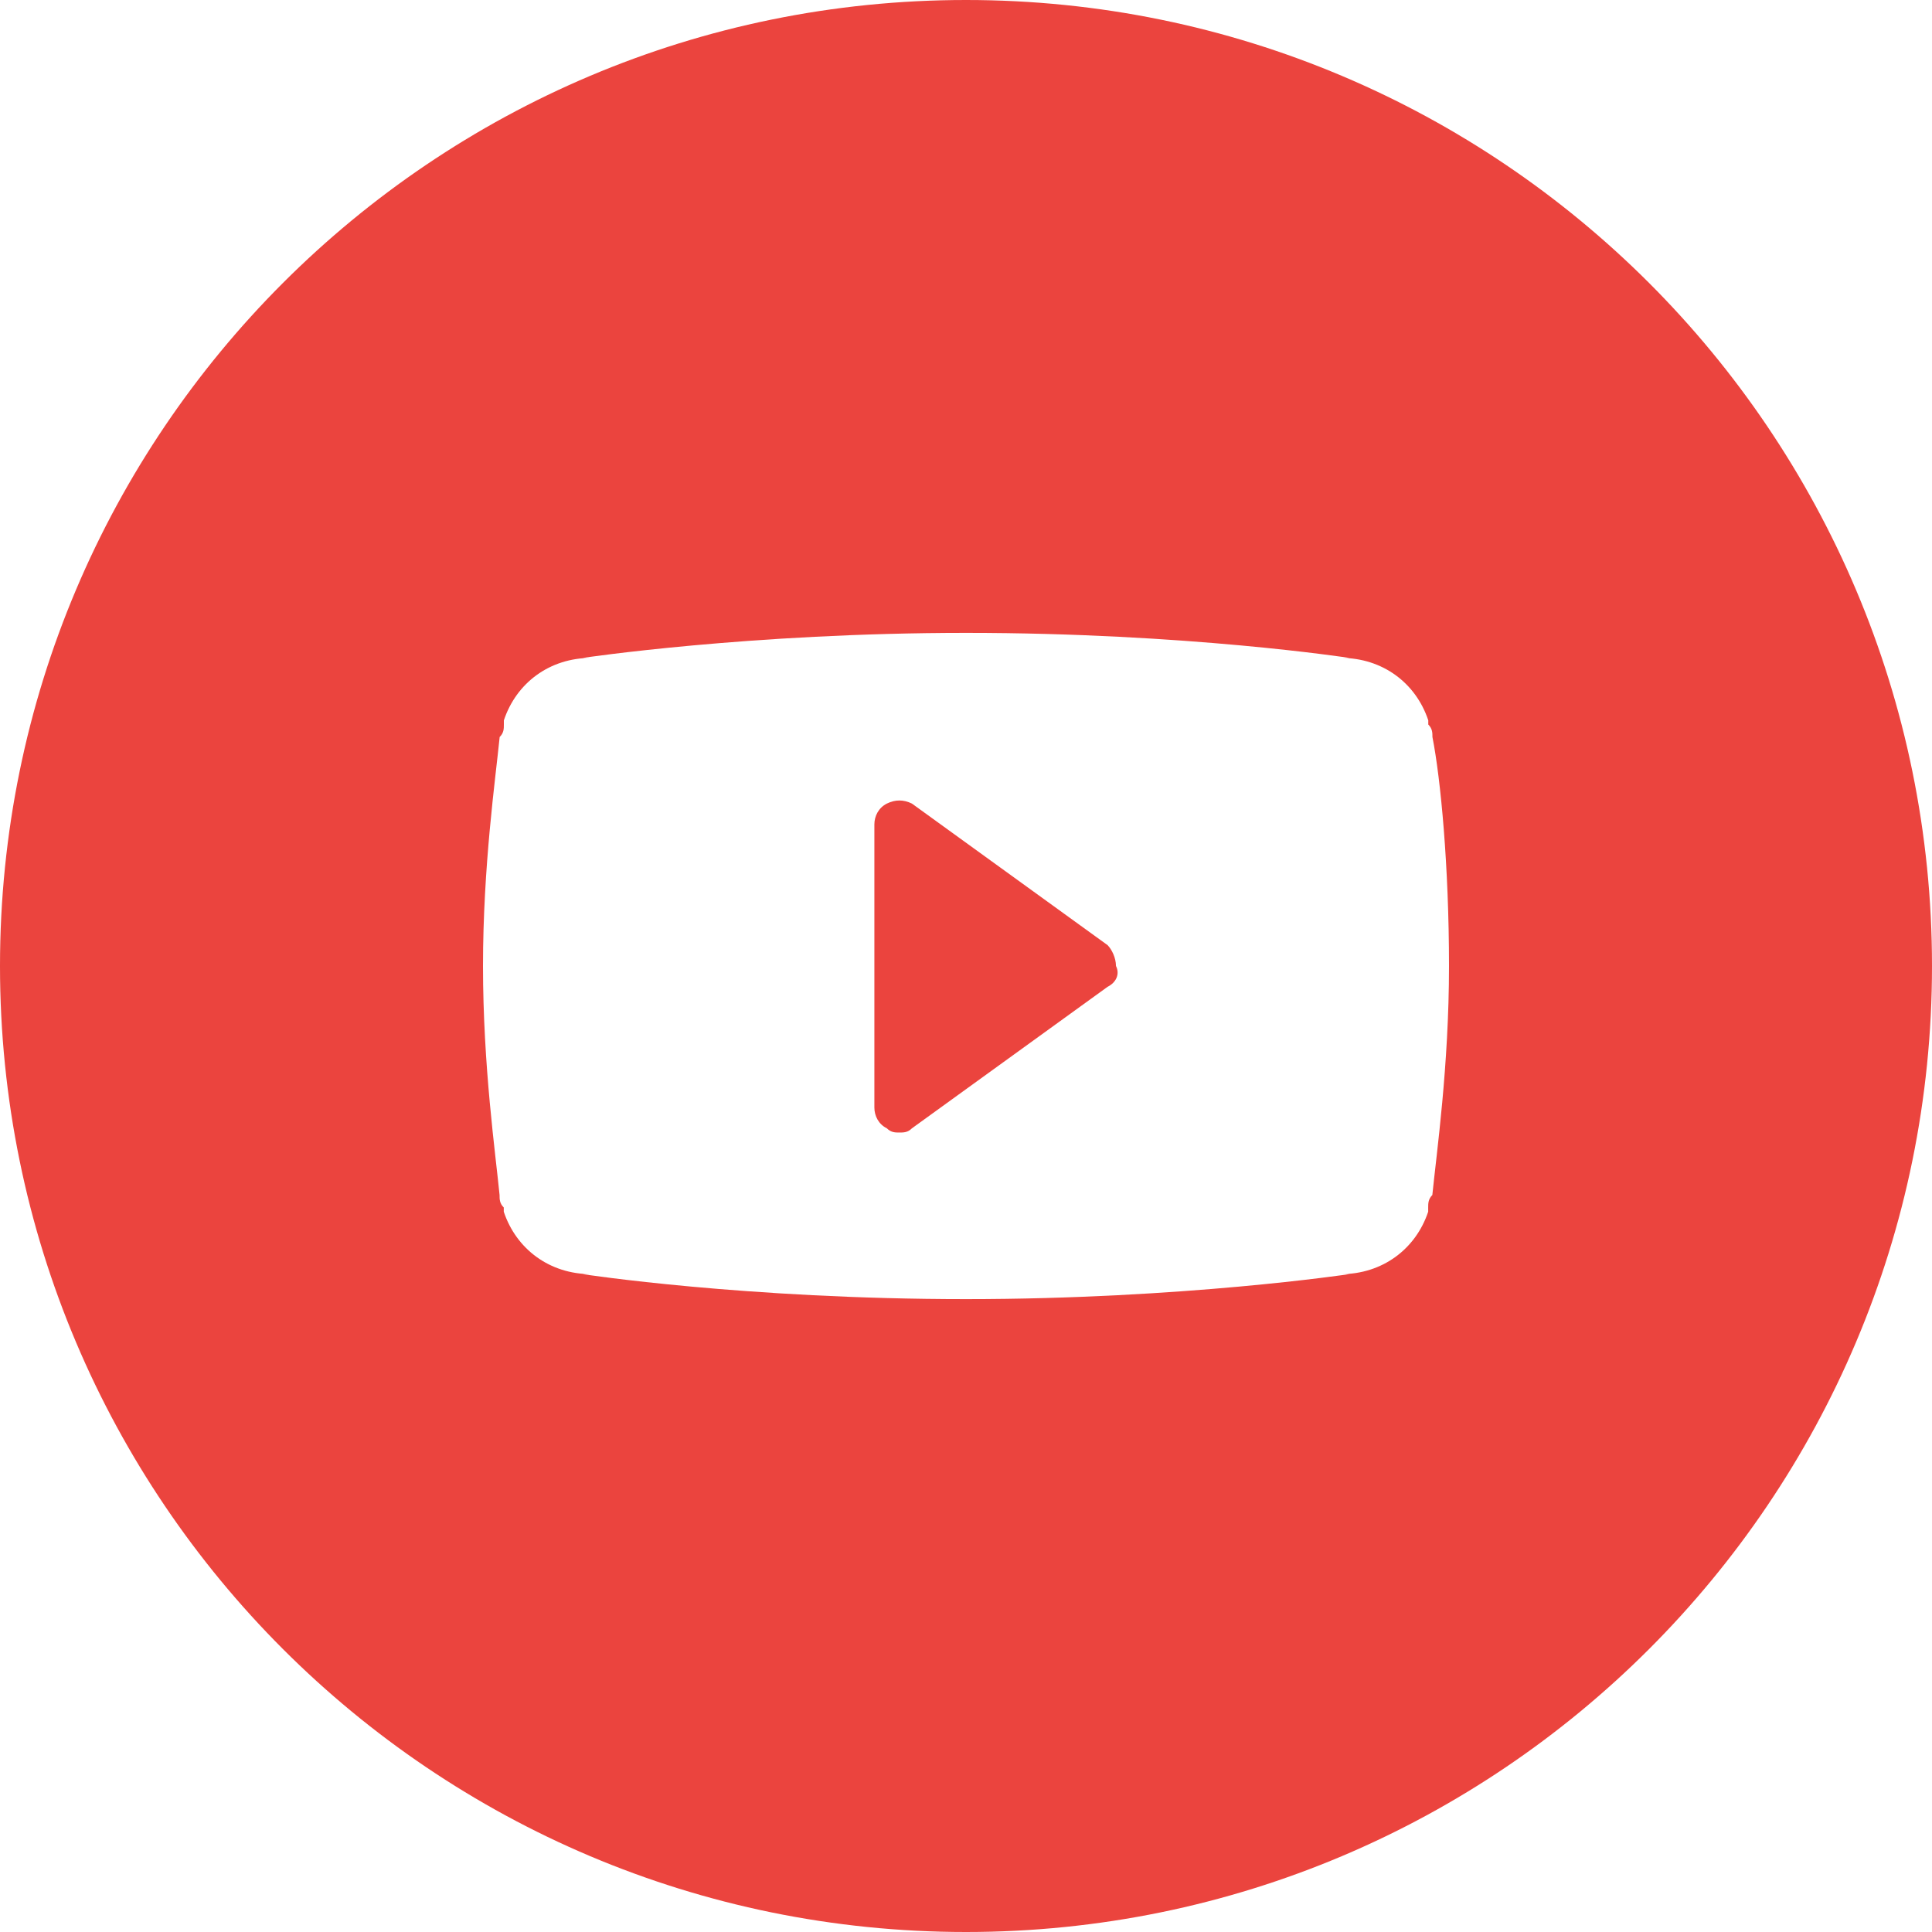
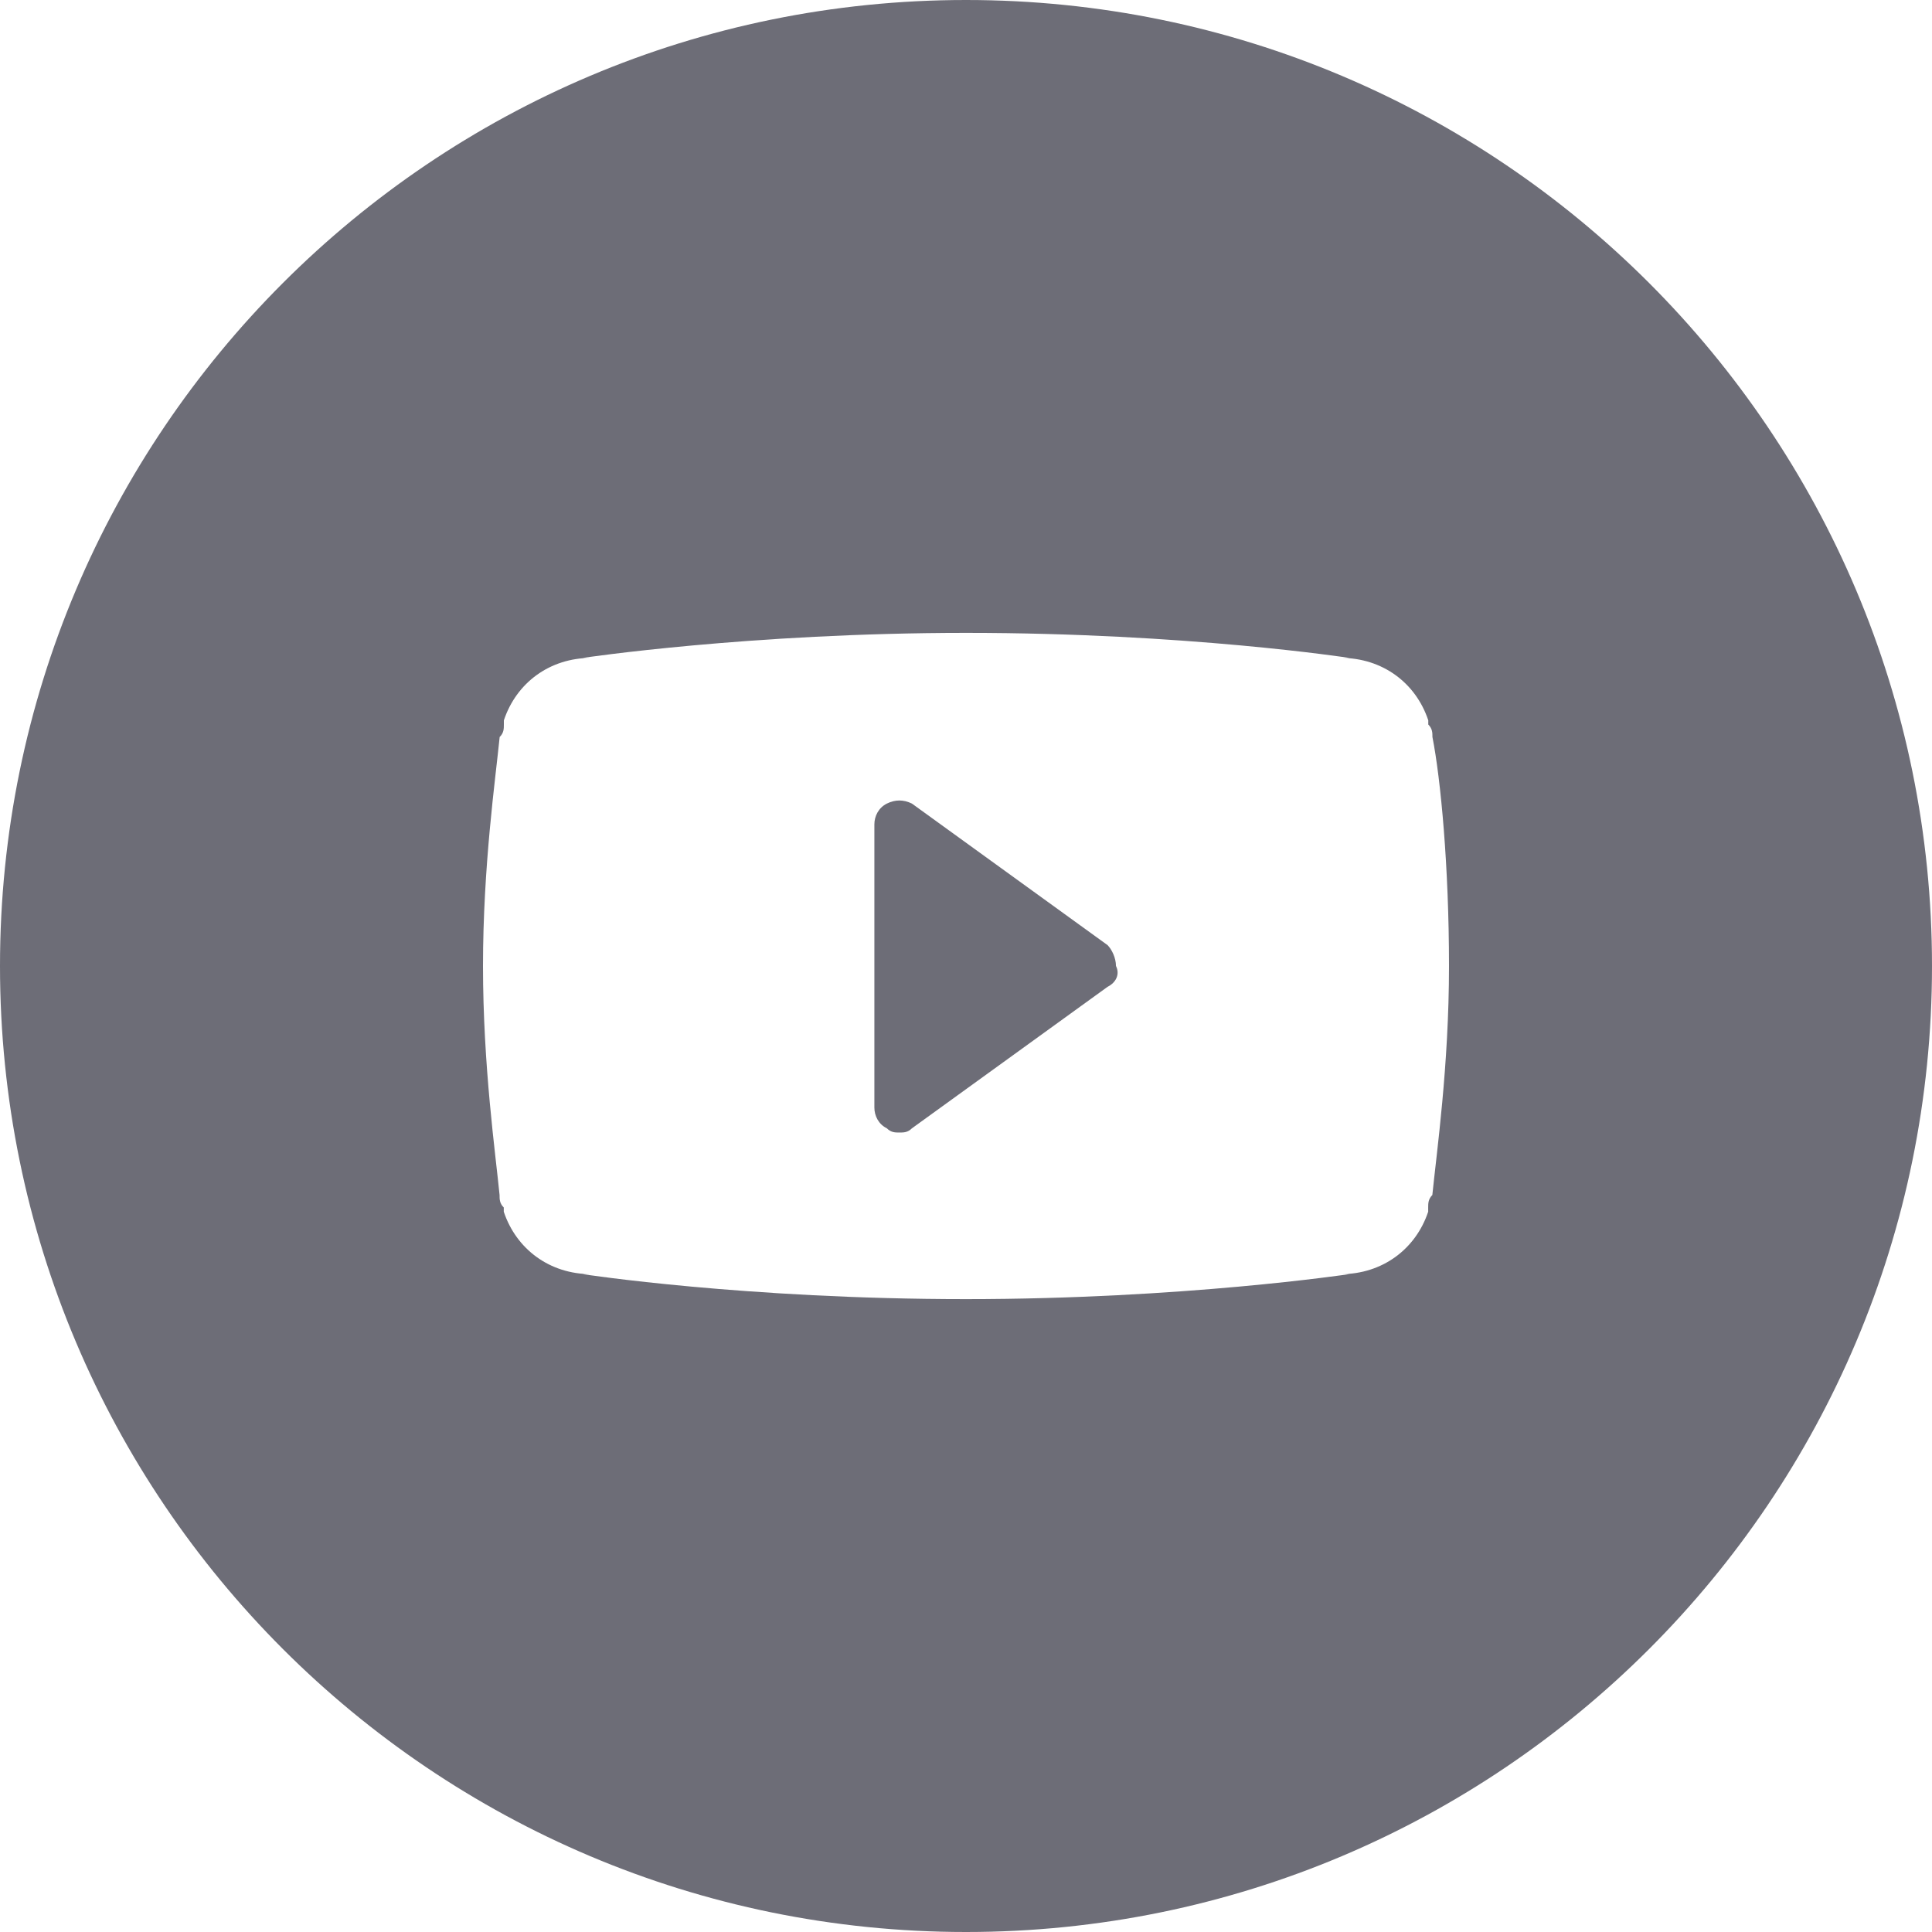
<svg xmlns="http://www.w3.org/2000/svg" width="40px" height="40px" viewBox="0 0 40 40">
-   <path fill="#EB443E" d="M22.931,19.568l-4.051-2.931c-0.173-0.085-0.345-0.085-0.518,0c-0.172,0.086-0.259,0.259-0.259,0.432v5.861 c0,0.174,0.087,0.346,0.259,0.431c0.086,0.087,0.173,0.087,0.258,0.087c0.087,0,0.174,0,0.26-0.087l4.051-2.93 c0.174-0.087,0.26-0.259,0.174-0.432C23.104,19.828,23.017,19.655,22.931,19.568z" />
-   <path fill="#EB443E" d="M20,0C8.955,0,0,8.955,0,20c0,11.046,8.955,20,20,20c11.046,0,20-8.954,20-20C40,8.955,31.046,0,20,0z  M29.655,24.741c-0.086,0.087-0.086,0.173-0.086,0.259v0.087c-0.258,0.774-0.948,1.293-1.811,1.293h0.173 c0,0-3.448,0.517-7.932,0.517c-4.568,0-7.931-0.517-7.931-0.517h0.172c-0.861,0-1.552-0.519-1.81-1.293V25 c-0.087-0.086-0.087-0.172-0.087-0.259C10.259,23.88,10,22.069,10,20c0-2.069,0.259-3.879,0.345-4.741 c0.087-0.086,0.087-0.172,0.087-0.259v-0.086c0.258-0.776,0.948-1.293,1.81-1.293h-0.172c0,0,3.448-0.518,7.931-0.518 c4.568,0,7.932,0.518,7.932,0.518h-0.173c0.862,0,1.553,0.517,1.811,1.293V15c0.086,0.087,0.086,0.172,0.086,0.259 C29.827,16.121,30,17.931,30,20C30,22.069,29.741,23.88,29.655,24.741z" />
+   <path fill="#6d6d77" d="M22.931,19.568l-4.051-2.931c-0.173-0.085-0.345-0.085-0.518,0c-0.172,0.086-0.259,0.259-0.259,0.432v5.861 c0,0.174,0.087,0.346,0.259,0.431c0.086,0.087,0.173,0.087,0.258,0.087c0.087,0,0.174,0,0.26-0.087l4.051-2.93 c0.174-0.087,0.26-0.259,0.174-0.432C23.104,19.828,23.017,19.655,22.931,19.568z" />
+   <path fill="#6d6d77" d="M20,0C8.955,0,0,8.955,0,20c0,11.046,8.955,20,20,20c11.046,0,20-8.954,20-20C40,8.955,31.046,0,20,0z  M29.655,24.741c-0.086,0.087-0.086,0.173-0.086,0.259v0.087c-0.258,0.774-0.948,1.293-1.811,1.293h0.173 c0,0-3.448,0.517-7.932,0.517c-4.568,0-7.931-0.517-7.931-0.517h0.172c-0.861,0-1.552-0.519-1.81-1.293V25 c-0.087-0.086-0.087-0.172-0.087-0.259C10.259,23.88,10,22.069,10,20c0-2.069,0.259-3.879,0.345-4.741 c0.087-0.086,0.087-0.172,0.087-0.259v-0.086c0.258-0.776,0.948-1.293,1.81-1.293h-0.172c0,0,3.448-0.518,7.931-0.518 c4.568,0,7.932,0.518,7.932,0.518h-0.173c0.862,0,1.553,0.517,1.811,1.293V15c0.086,0.087,0.086,0.172,0.086,0.259 C29.827,16.121,30,17.931,30,20C30,22.069,29.741,23.88,29.655,24.741z" />
</svg>
